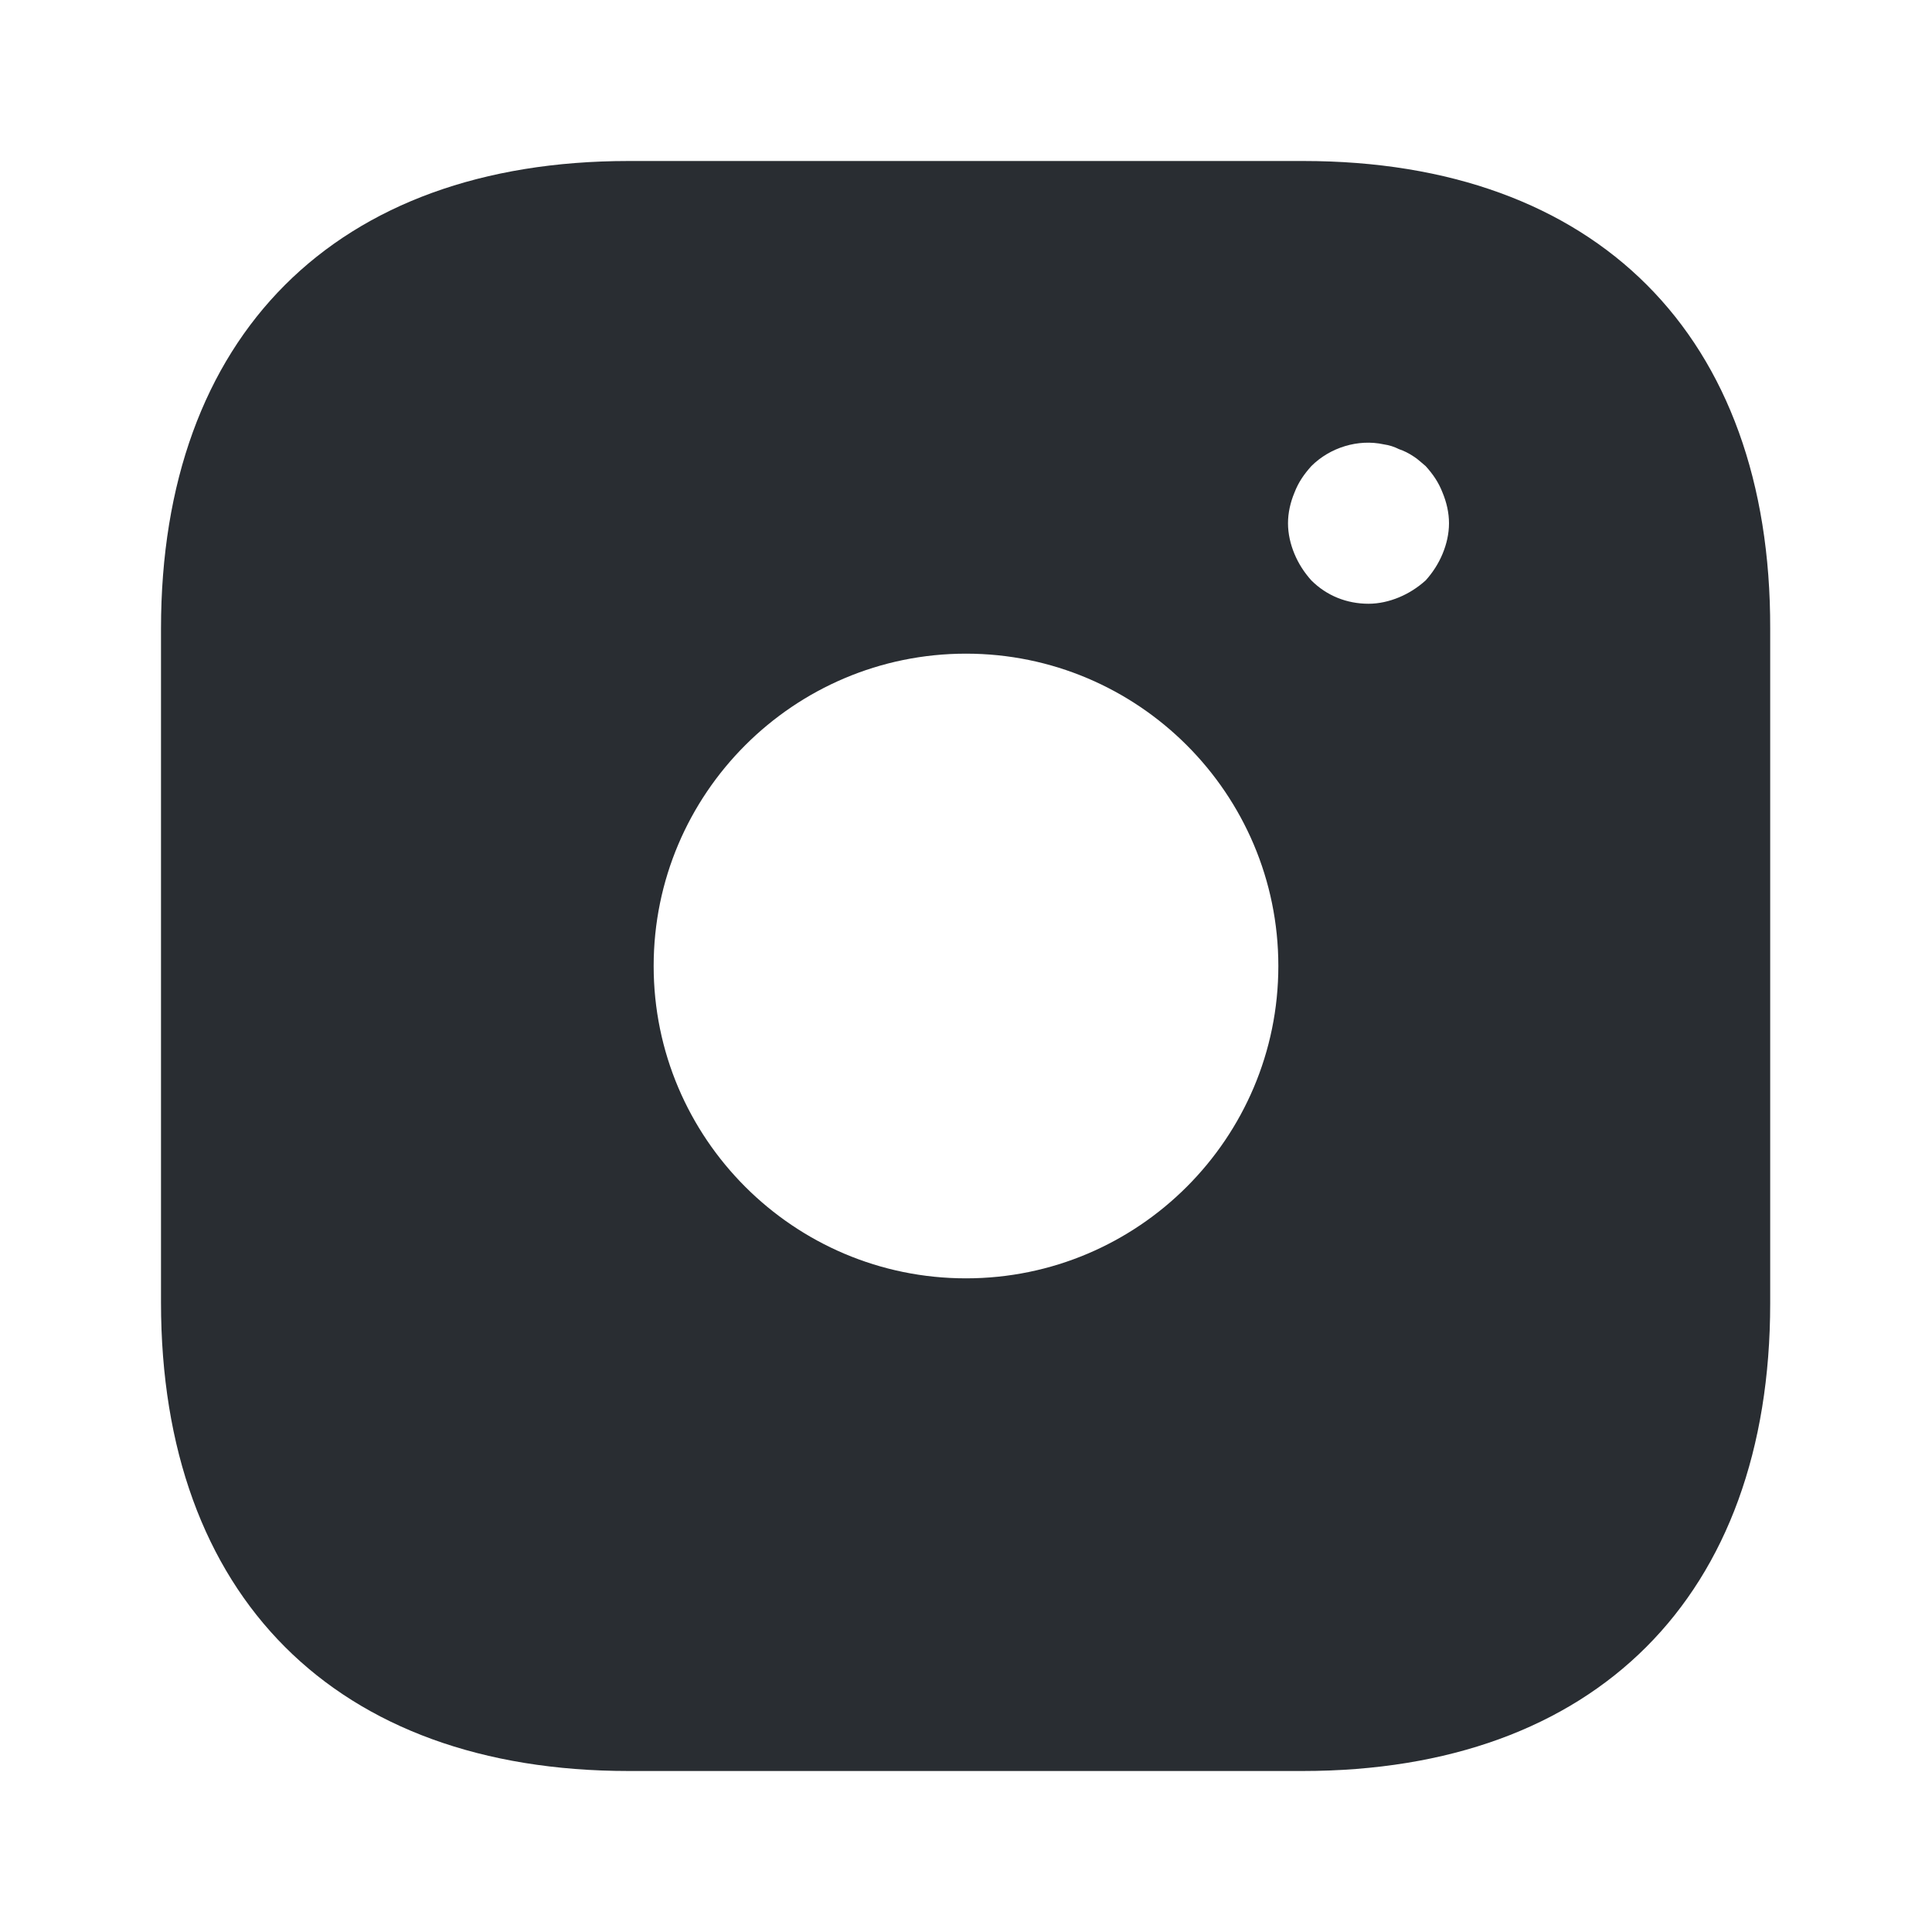
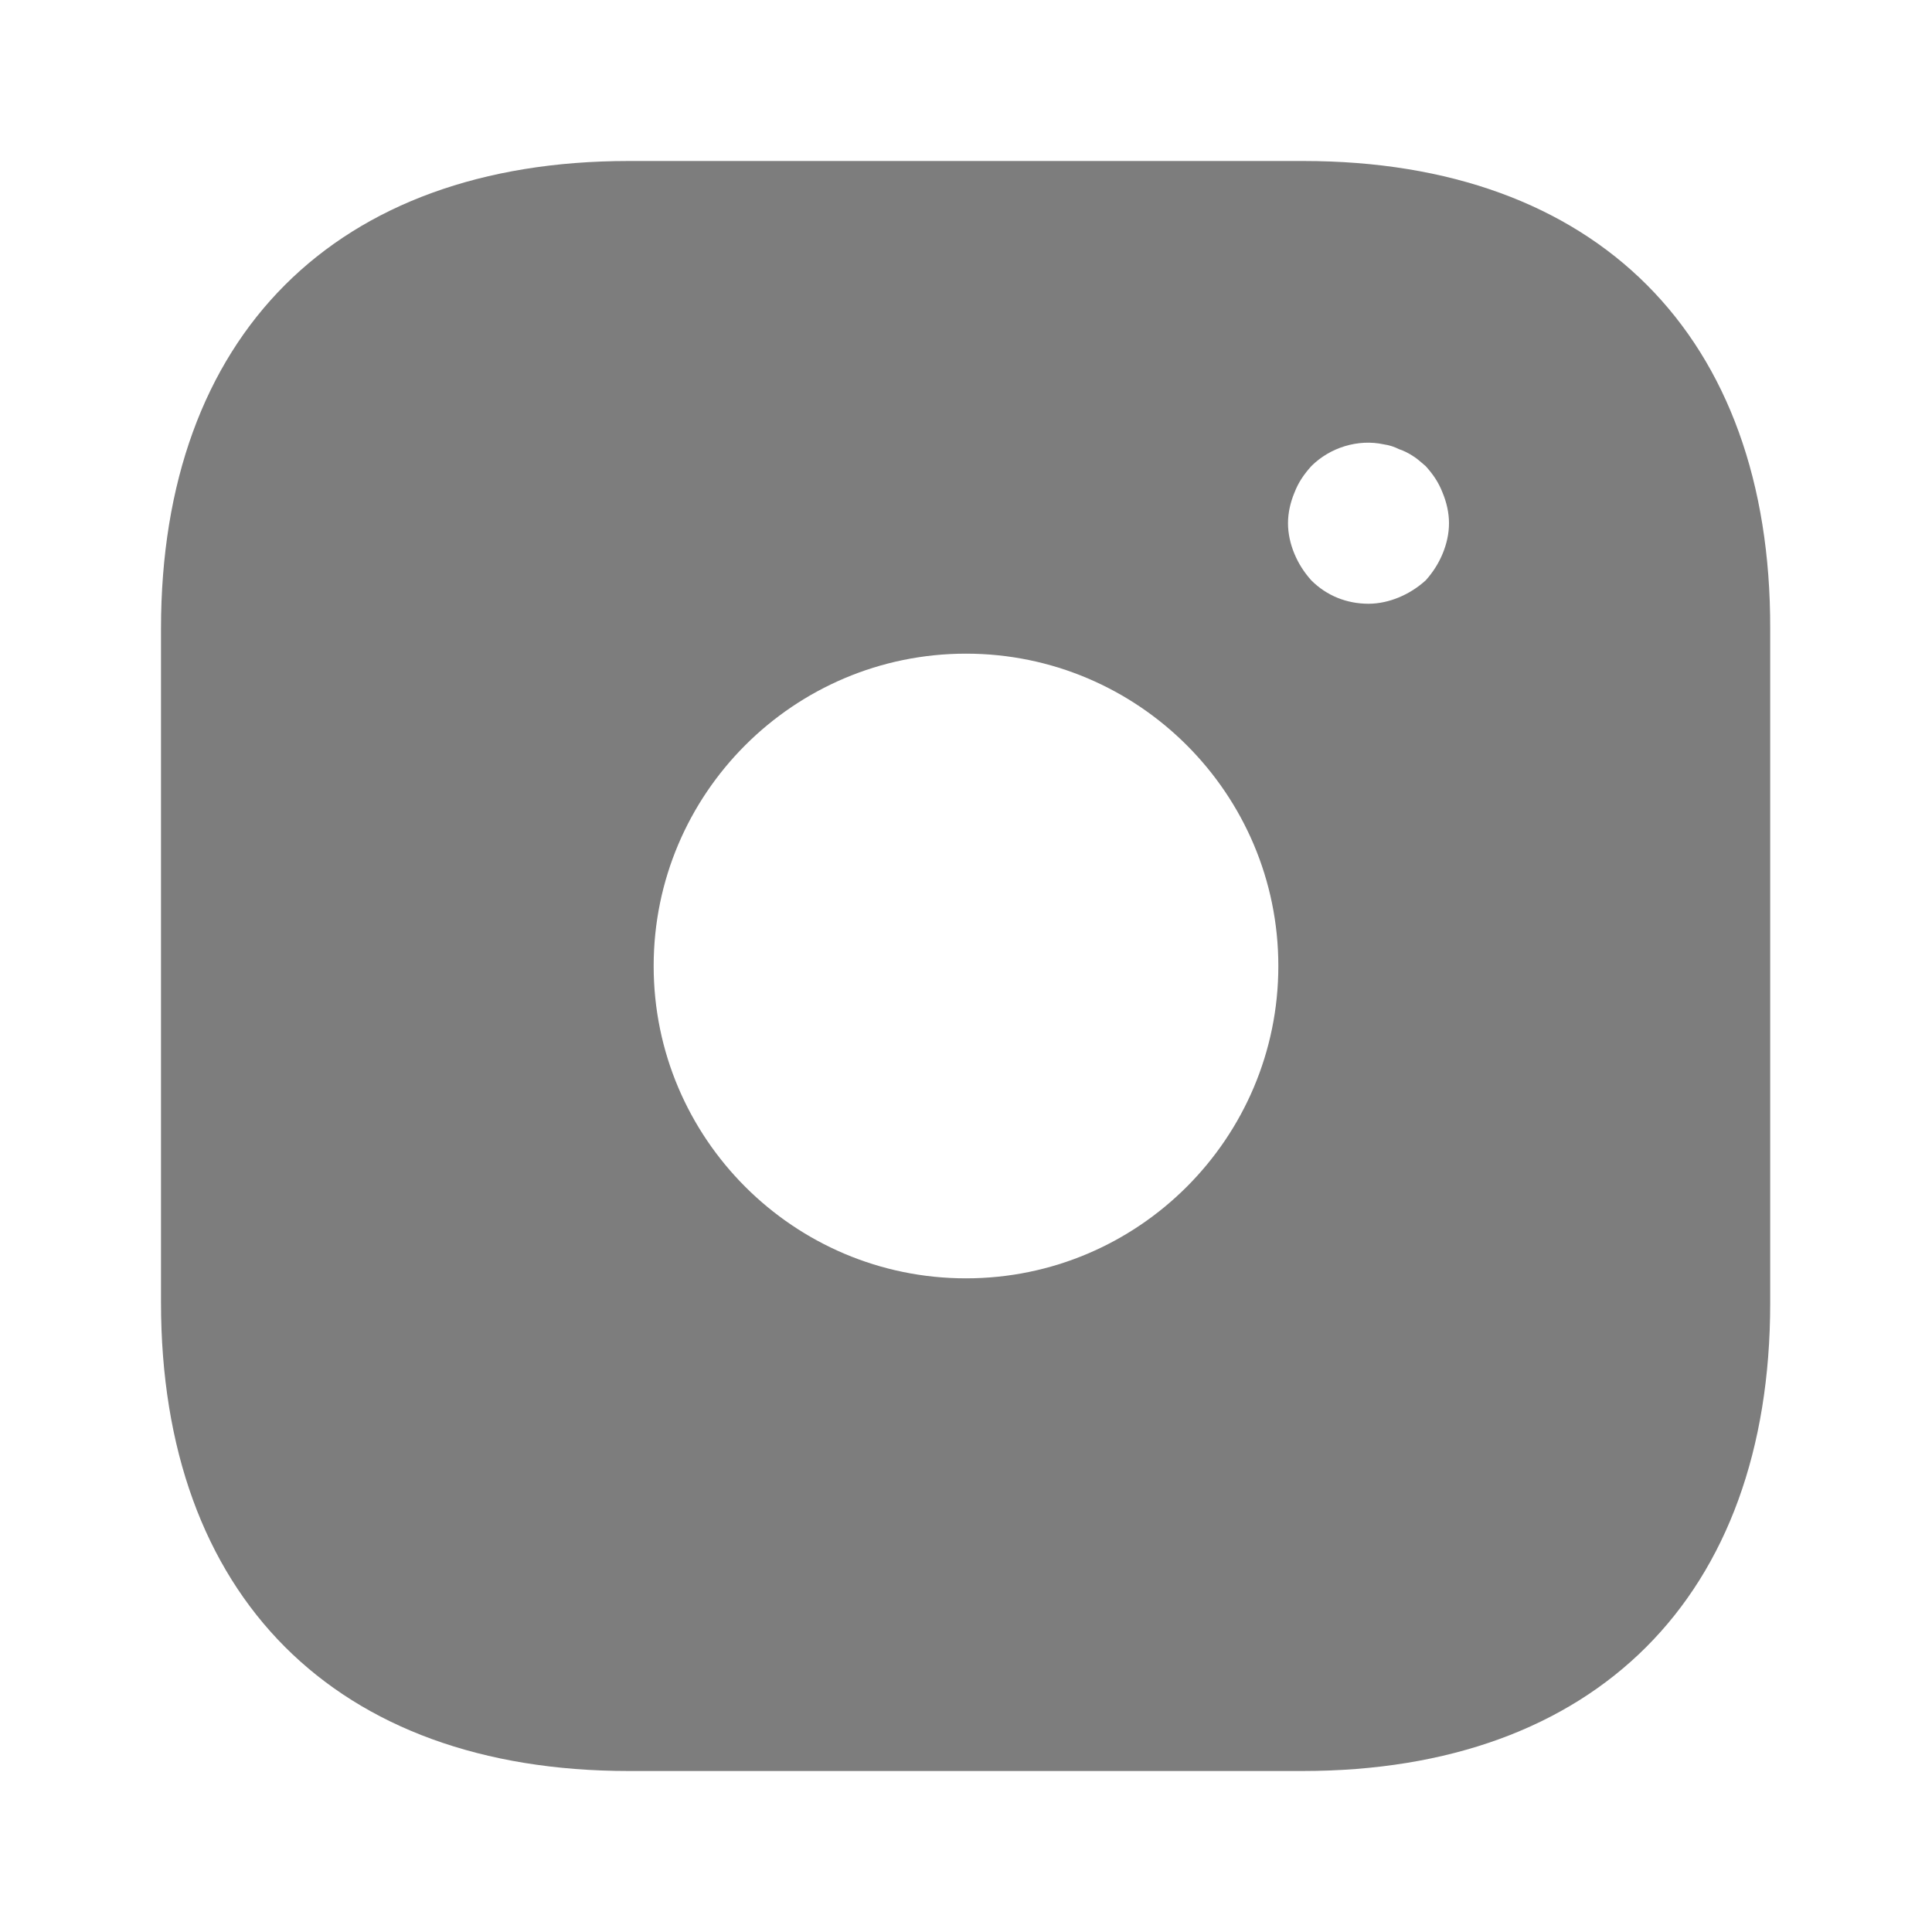
<svg xmlns="http://www.w3.org/2000/svg" width="800px" height="800px" viewBox="0 0 24 24" fill="none">
-   <path d="M16.19 2H7.81C4.17 2 2 4.17 2 7.81V16.18C2 19.83 4.17 22 7.81 22H16.18C19.82 22 21.99 19.83 21.99 16.19V7.81C22 4.17 19.83 2 16.19 2ZM12 15.88C9.86 15.88 8.12 14.14 8.12 12C8.12 9.86 9.86 8.12 12 8.12C14.14 8.12 15.88 9.86 15.88 12C15.88 14.14 14.14 15.88 12 15.88ZM17.92 6.88C17.87 7 17.8 7.11 17.71 7.21C17.61 7.3 17.5 7.37 17.38 7.42C17.26 7.47 17.13 7.5 17 7.5C16.73 7.5 16.48 7.4 16.29 7.21C16.2 7.11 16.13 7 16.08 6.88C16.03 6.76 16 6.63 16 6.5C16 6.37 16.03 6.24 16.08 6.12C16.13 5.99 16.2 5.89 16.29 5.79C16.52 5.56 16.87 5.45 17.19 5.52C17.26 5.53 17.32 5.55 17.38 5.58C17.44 5.6 17.5 5.63 17.56 5.67C17.61 5.7 17.66 5.75 17.71 5.79C17.8 5.89 17.87 5.99 17.92 6.12C17.97 6.24 18 6.37 18 6.5C18 6.63 17.97 6.76 17.92 6.88Z" fill="#292D32" />
+   <path d="M16.19 2H7.81C4.17 2 2 4.17 2 7.81V16.18C2 19.83 4.17 22 7.81 22H16.18C19.82 22 21.99 19.83 21.99 16.19V7.81C22 4.17 19.83 2 16.19 2ZM12 15.88C9.86 15.88 8.12 14.14 8.12 12C8.12 9.86 9.86 8.12 12 8.12C14.14 8.12 15.88 9.86 15.88 12C15.88 14.14 14.14 15.88 12 15.88ZM17.92 6.88C17.87 7 17.8 7.11 17.71 7.21C17.61 7.3 17.5 7.37 17.38 7.42C17.26 7.47 17.13 7.5 17 7.5C16.73 7.5 16.48 7.4 16.29 7.21C16.2 7.11 16.13 7 16.08 6.88C16.03 6.76 16 6.63 16 6.5C16 6.37 16.03 6.24 16.08 6.12C16.13 5.99 16.2 5.89 16.29 5.79C16.52 5.56 16.87 5.45 17.19 5.52C17.26 5.53 17.32 5.55 17.38 5.58C17.44 5.6 17.5 5.63 17.56 5.67C17.61 5.7 17.66 5.75 17.71 5.79C17.8 5.89 17.87 5.99 17.92 6.12C17.97 6.24 18 6.37 18 6.5C18 6.63 17.97 6.76 17.92 6.88Z" fill="#7D7D7D" />
</svg>
